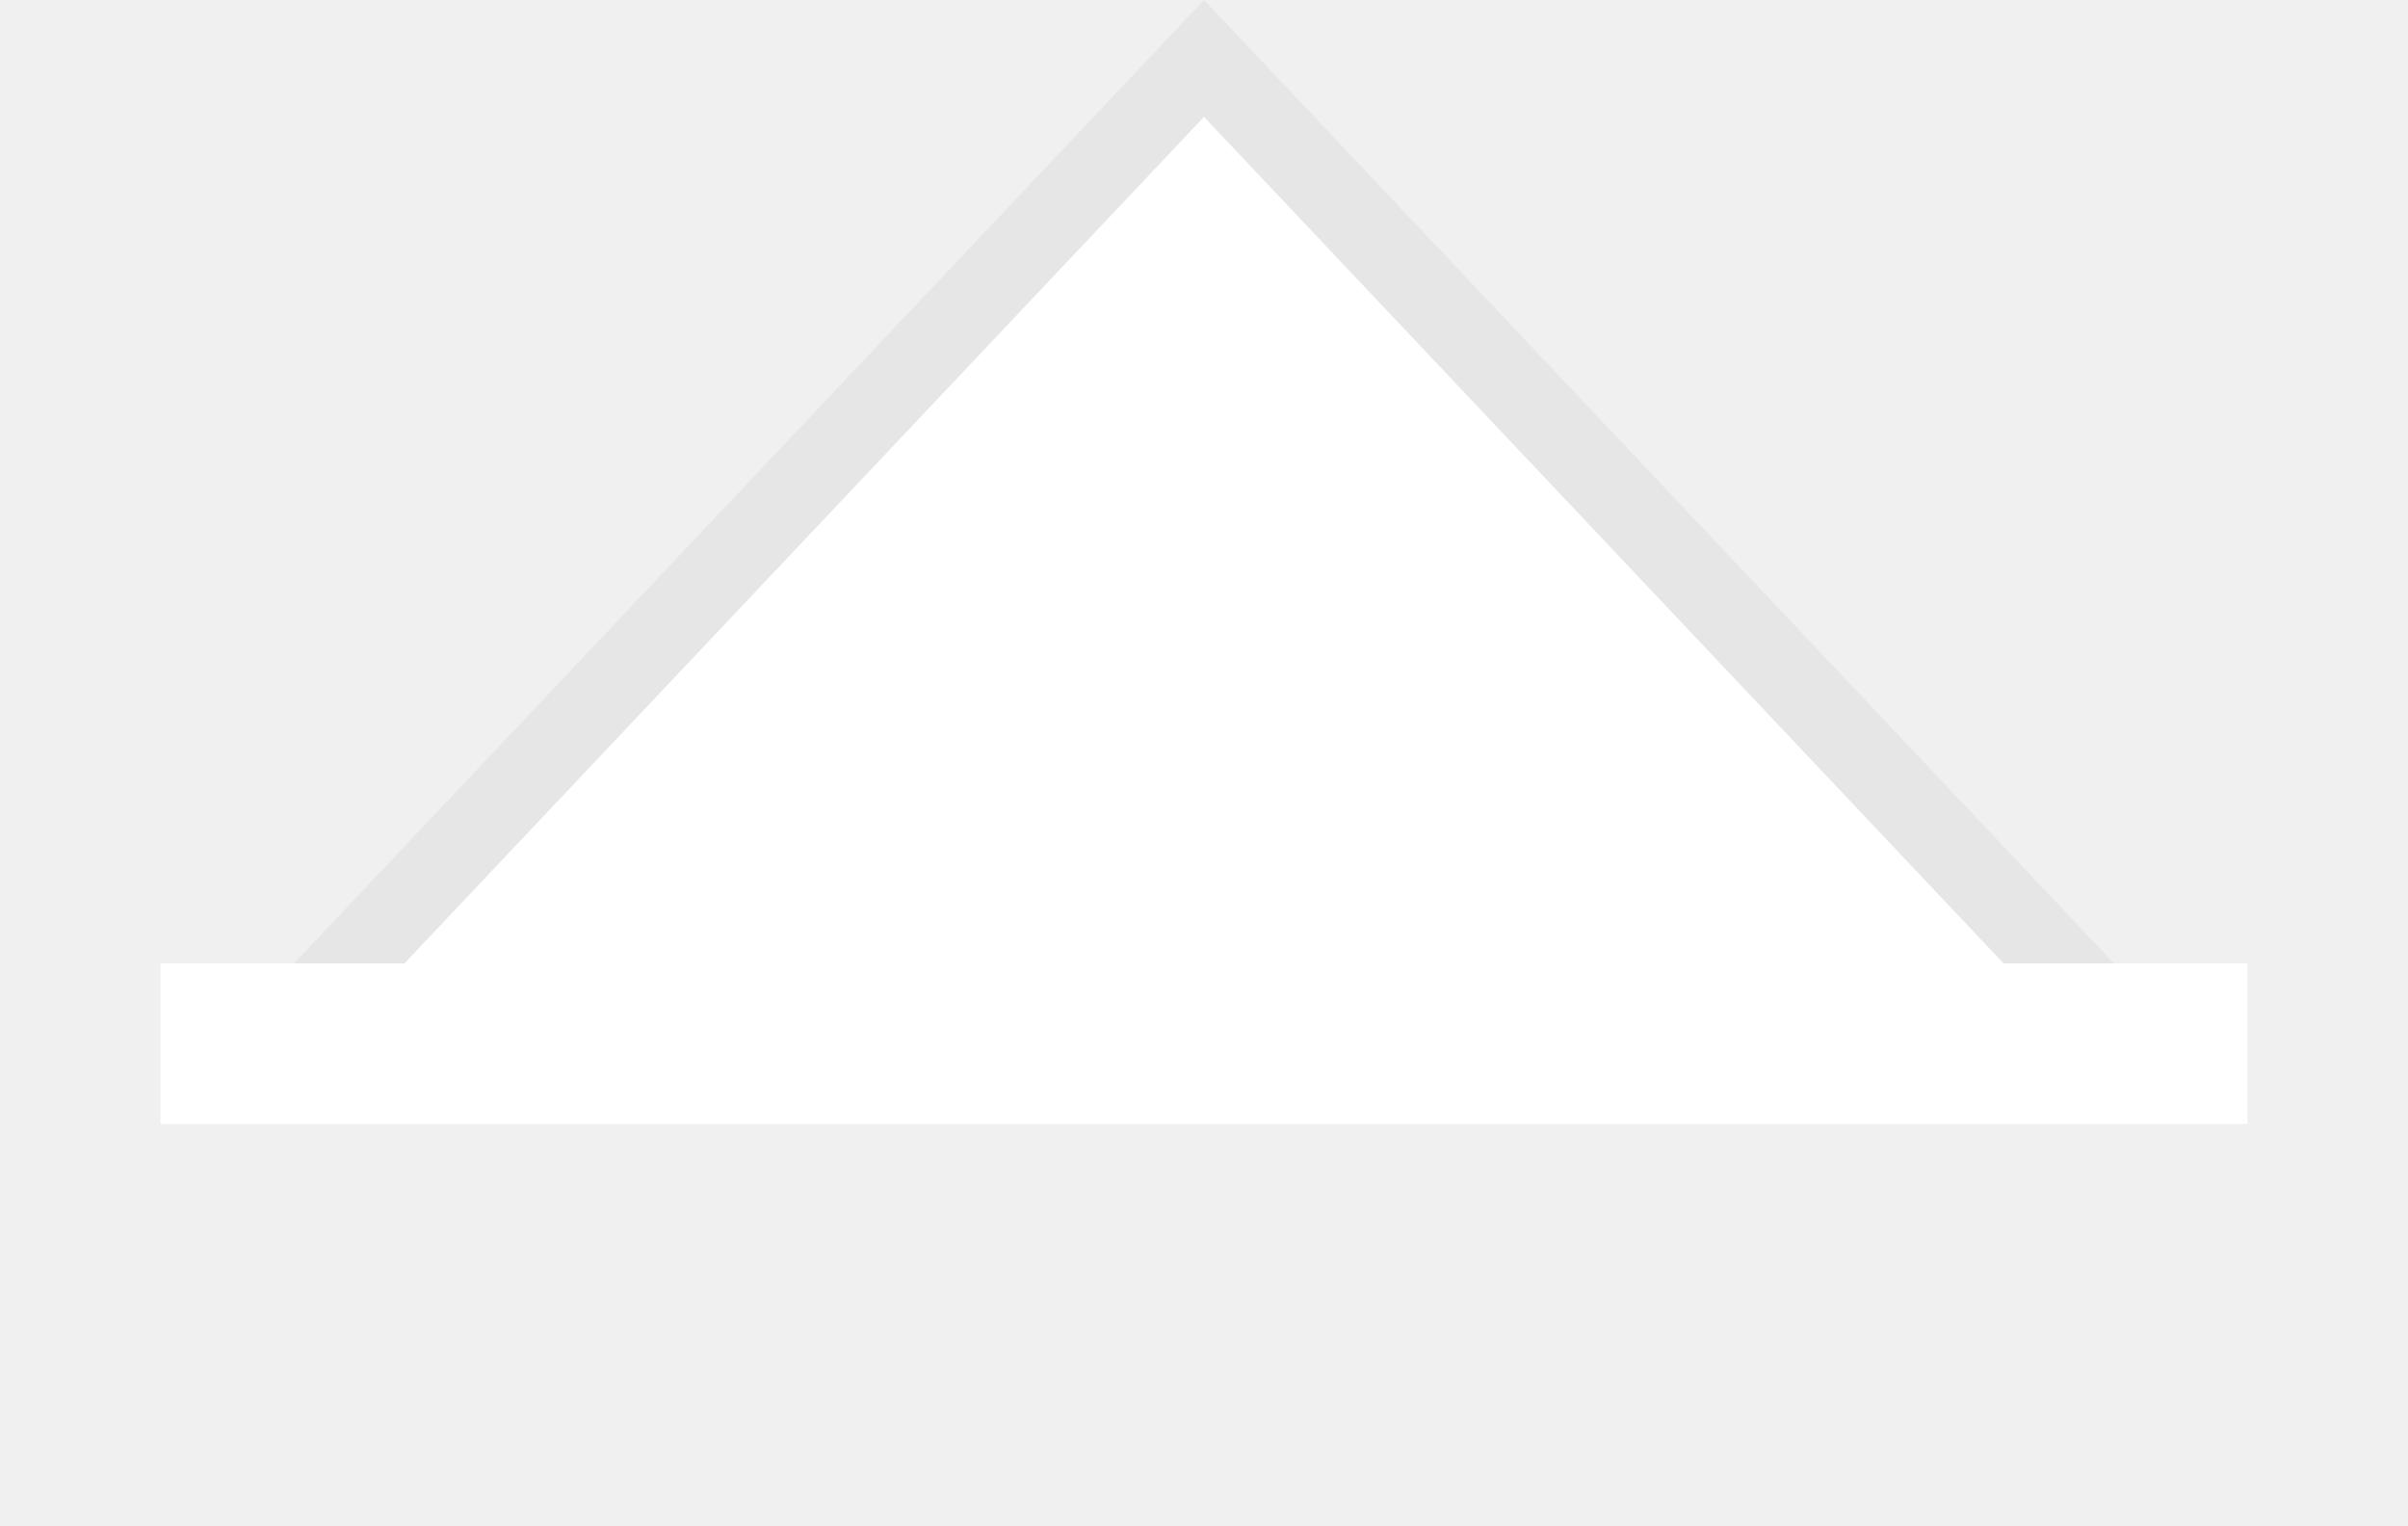
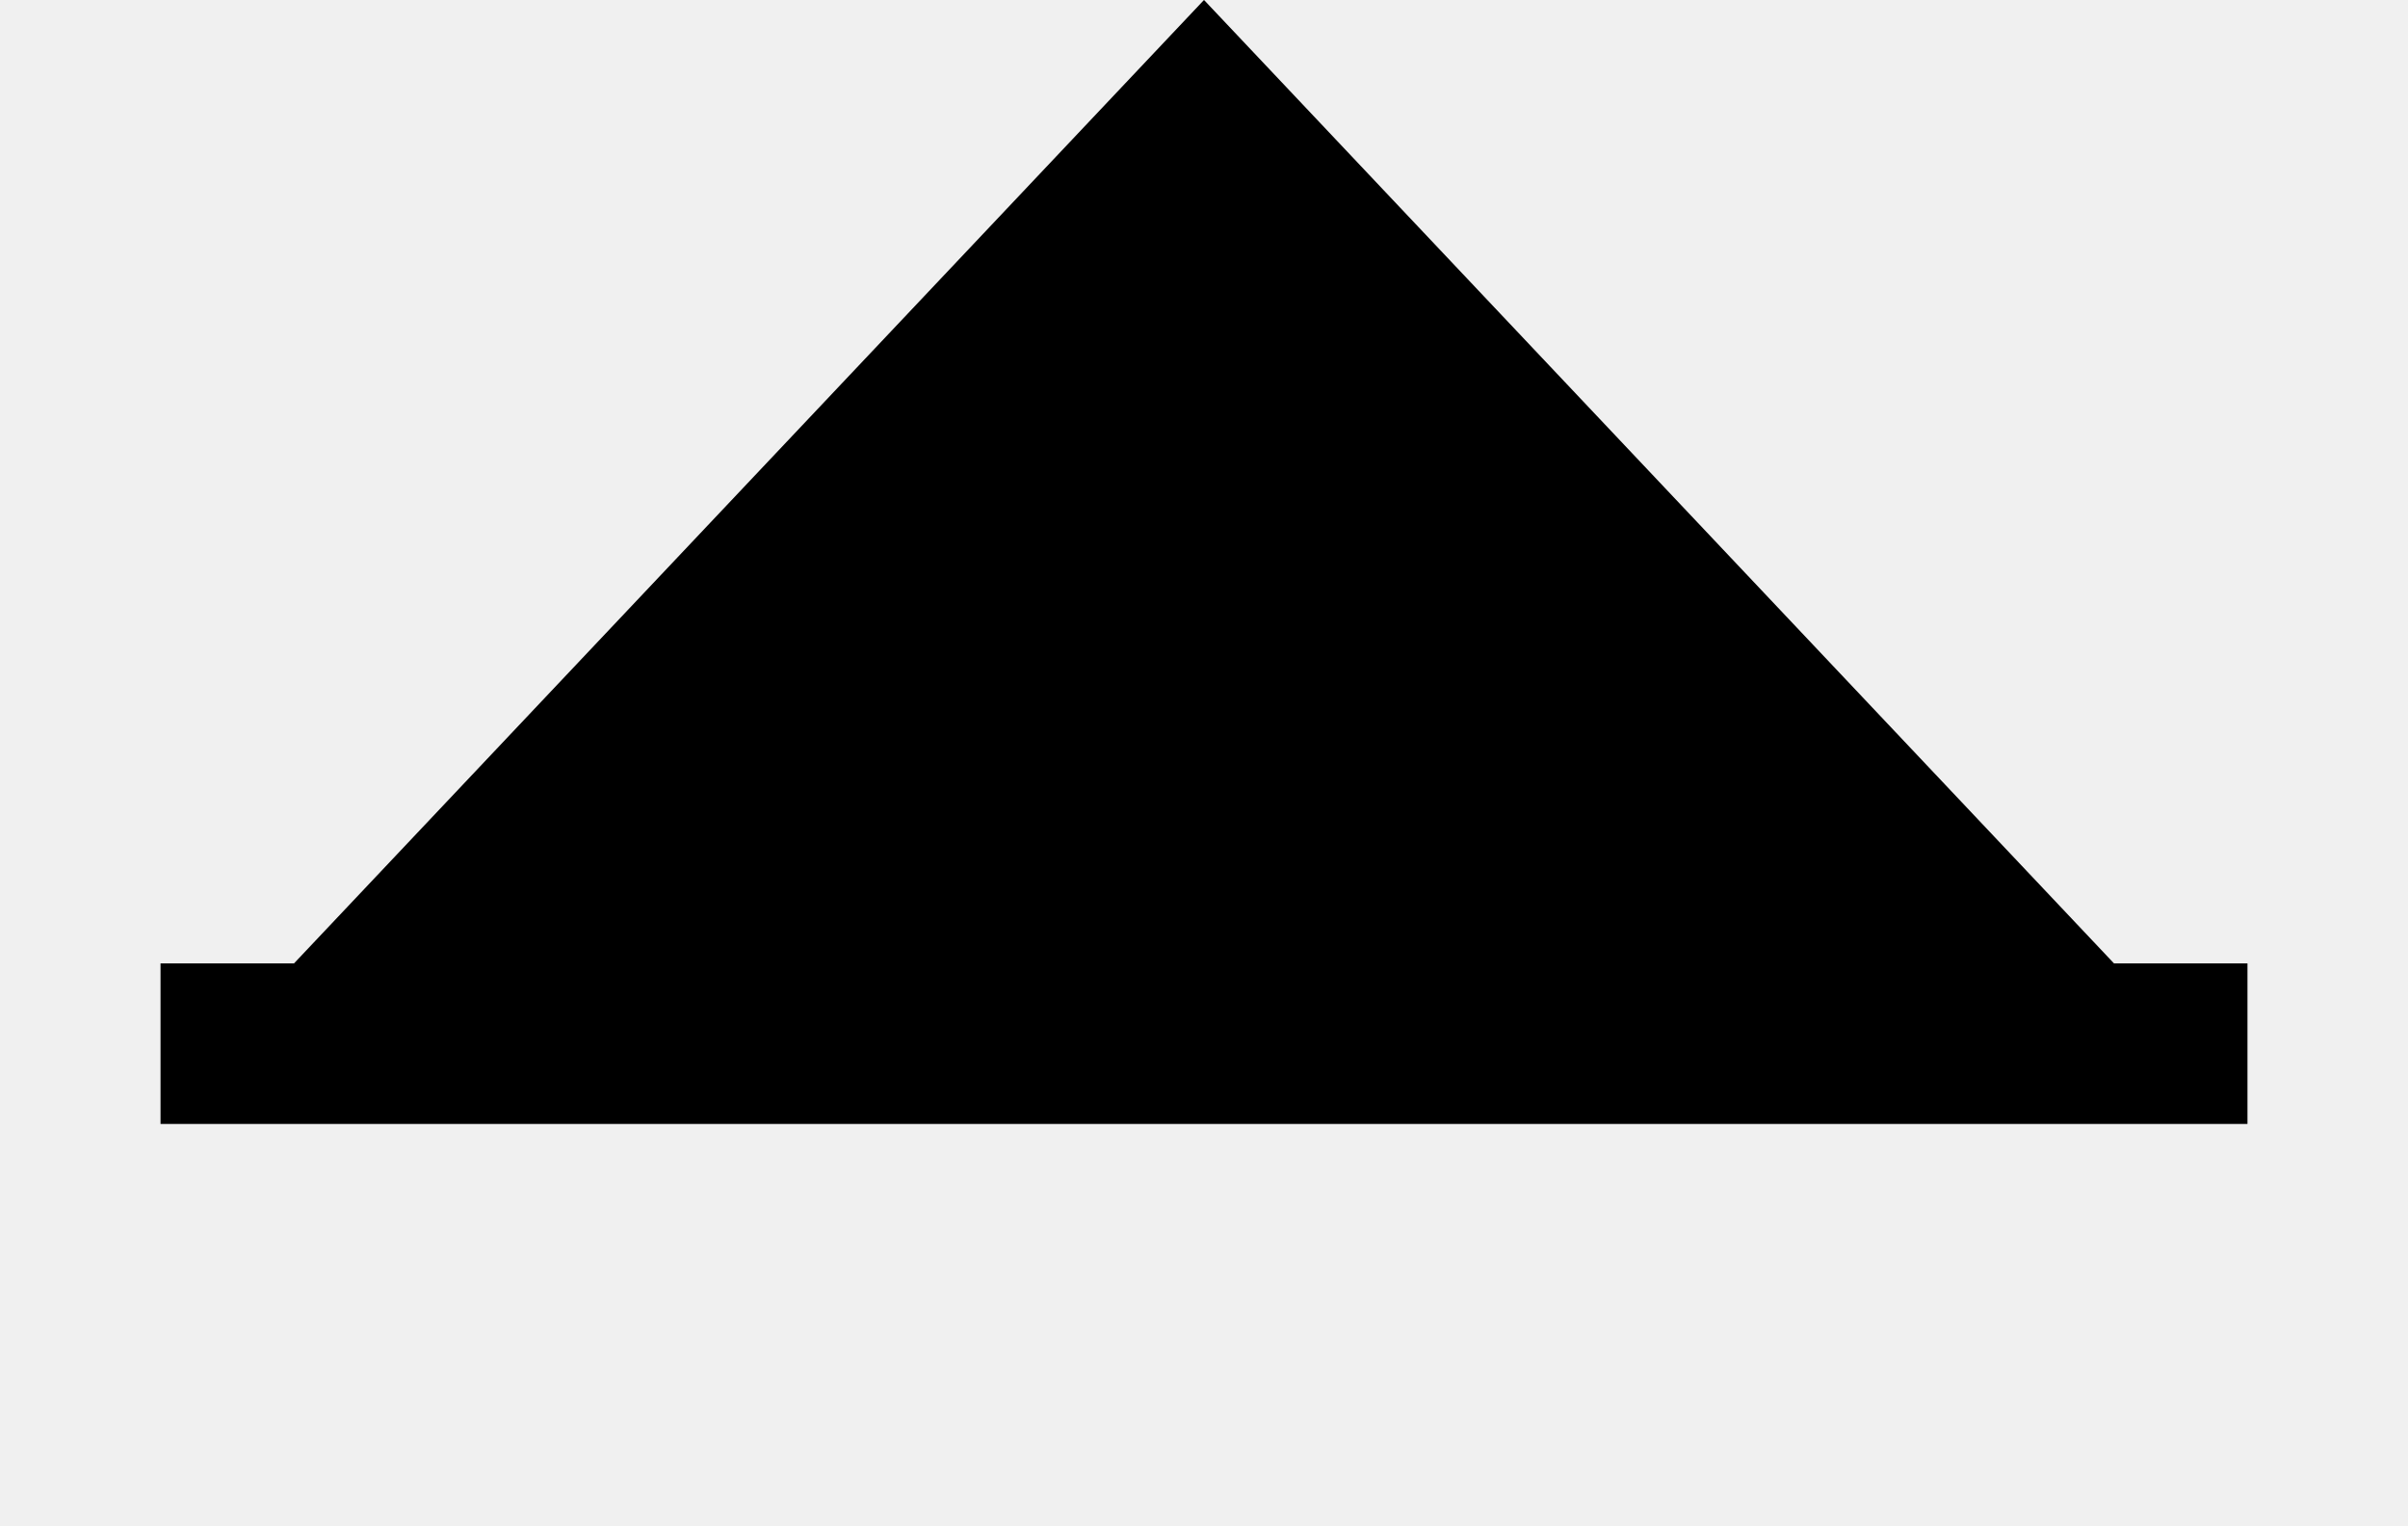
- <svg xmlns="http://www.w3.org/2000/svg" width="30" height="19" viewBox="0 0 30 19" fill="none">
-   <path d="M15 0L27.99 13.75H2.01L15 0Z" fill="#fff" />
+ <svg xmlns="http://www.w3.org/2000/svg" width="30" height="19" viewBox="0 0 30 19" fill="currentColor">
+   <path d="M15 0L27.99 13.75H2.01L15 0Z" fill="currentColor" />
  <path d="M3.17 13.25L15 0.728L26.83 13.25H3.17Z" stroke="black" stroke-opacity="0.1" />
-   <rect x="2" y="12" width="26" height="2" fill="#fff" />
+   <rect x="2" y="12" width="26" height="2" fill="currentColor" />
</svg>
